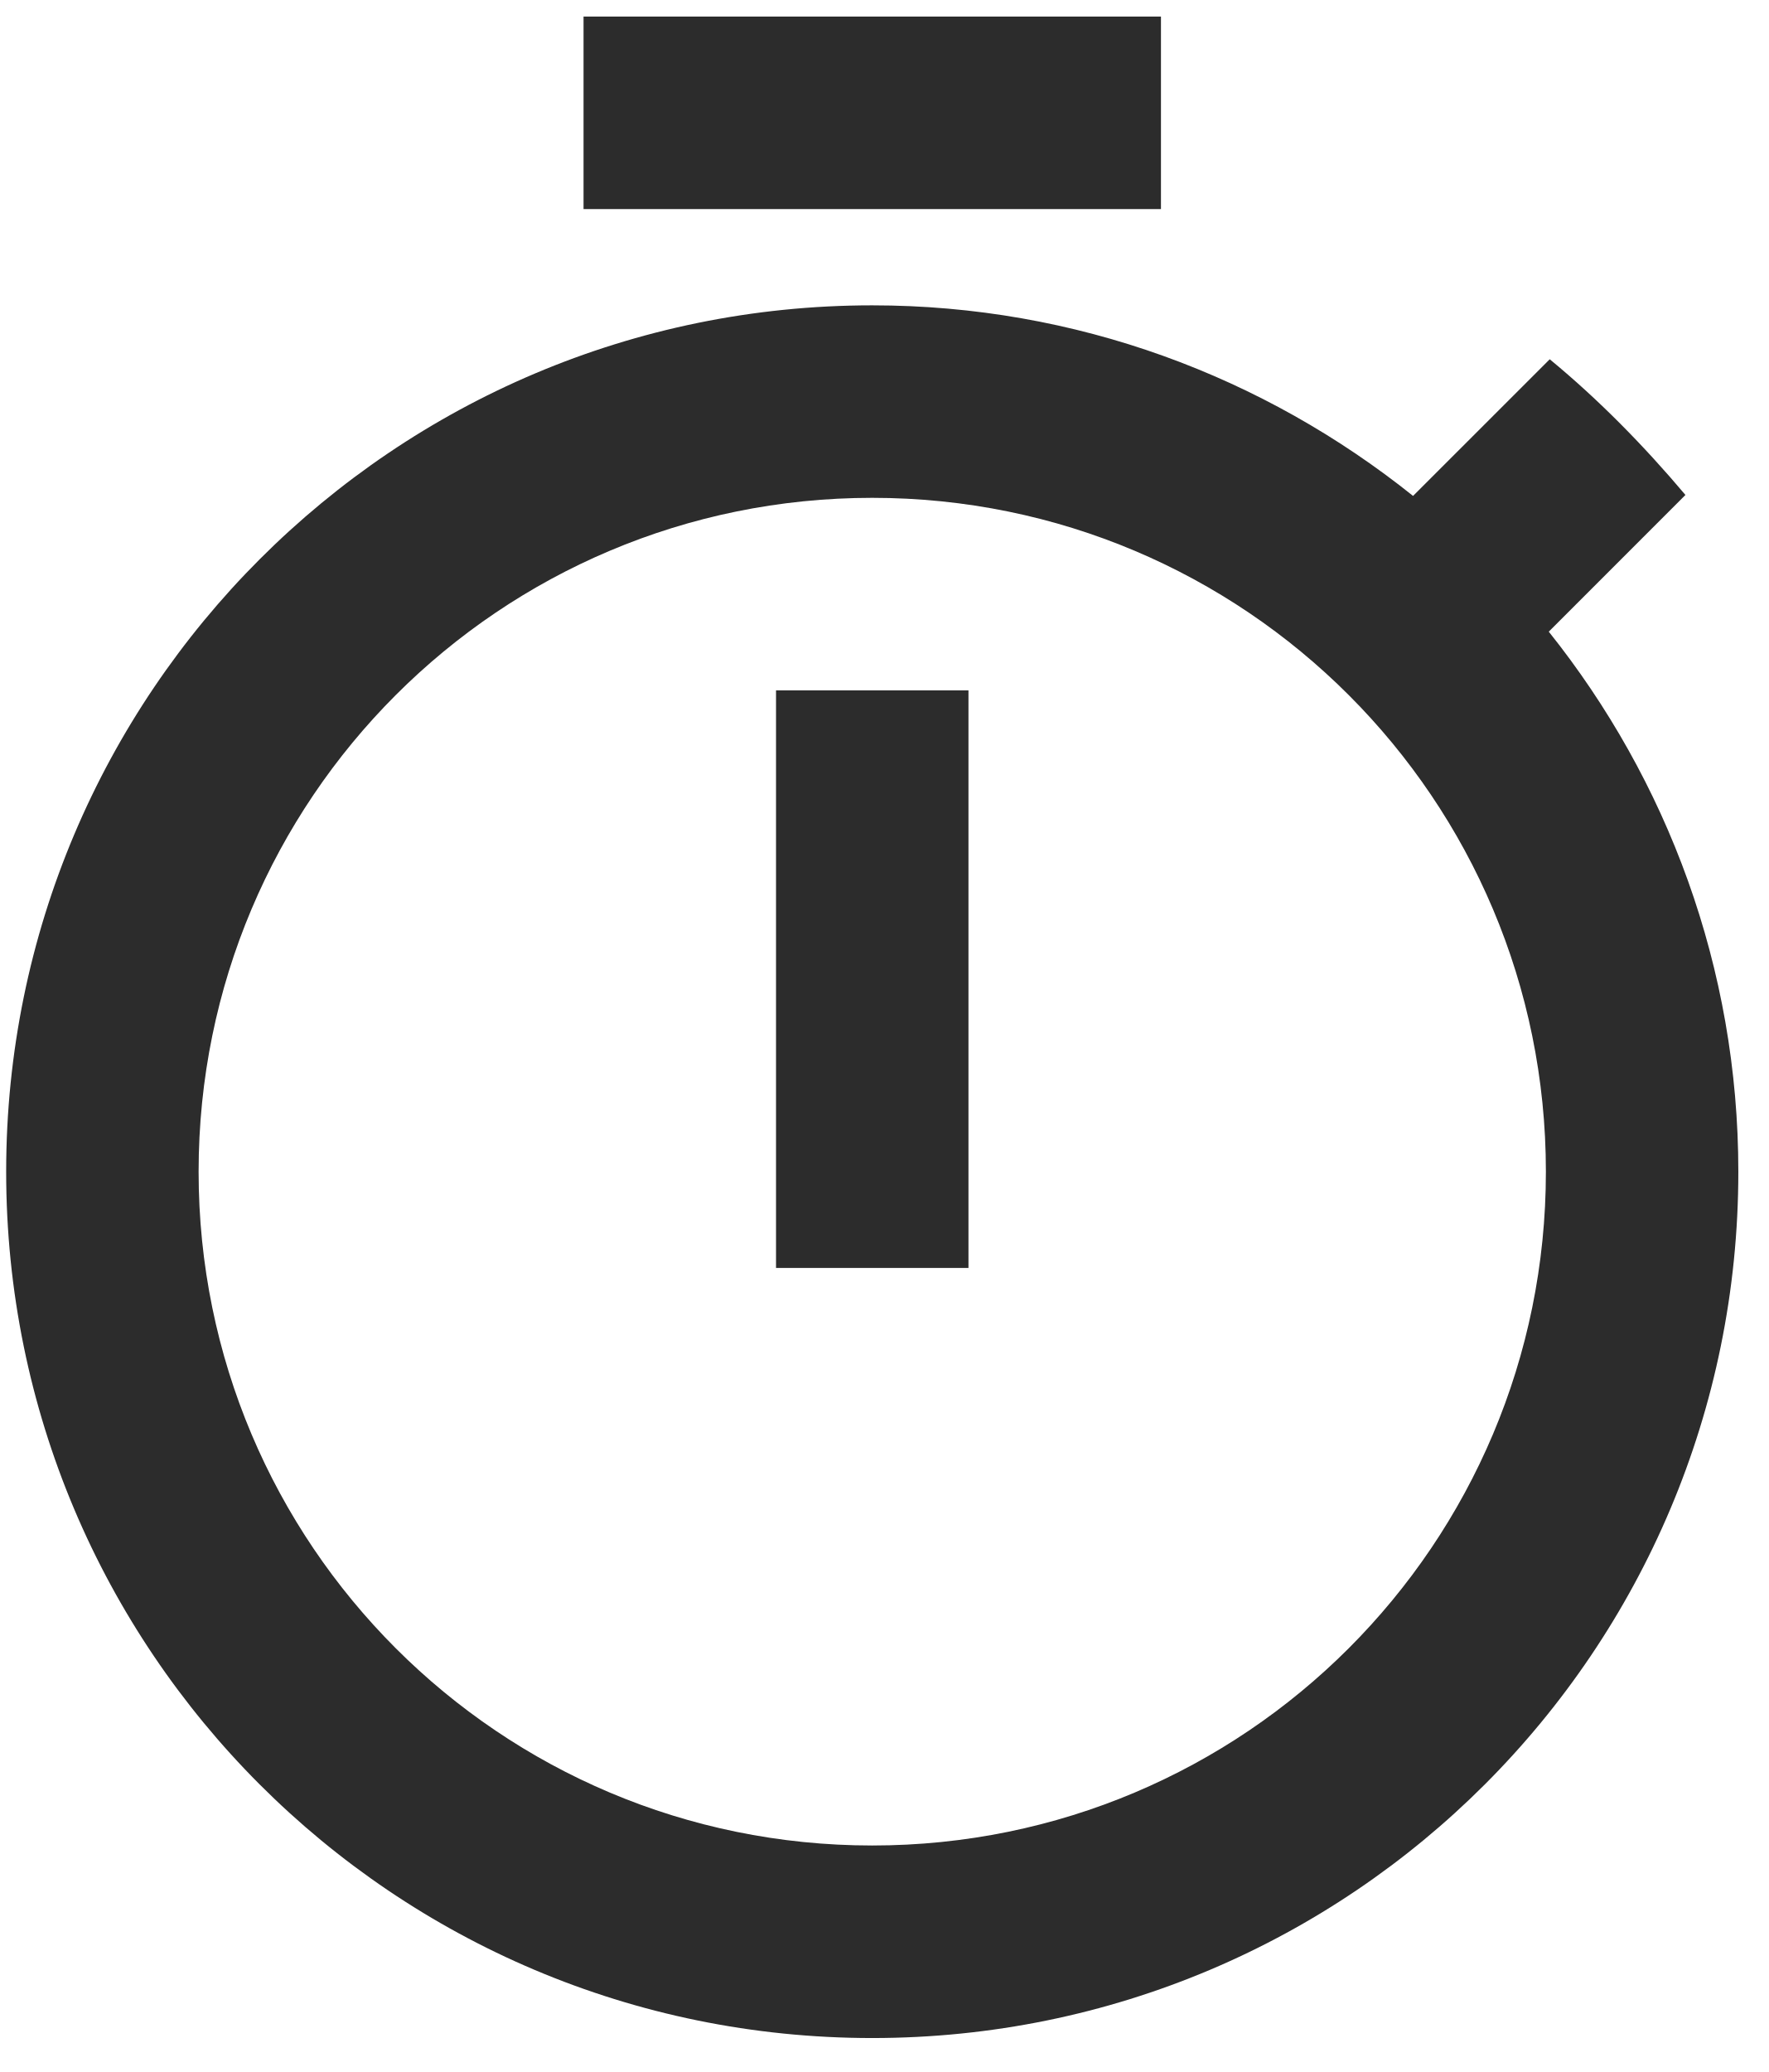
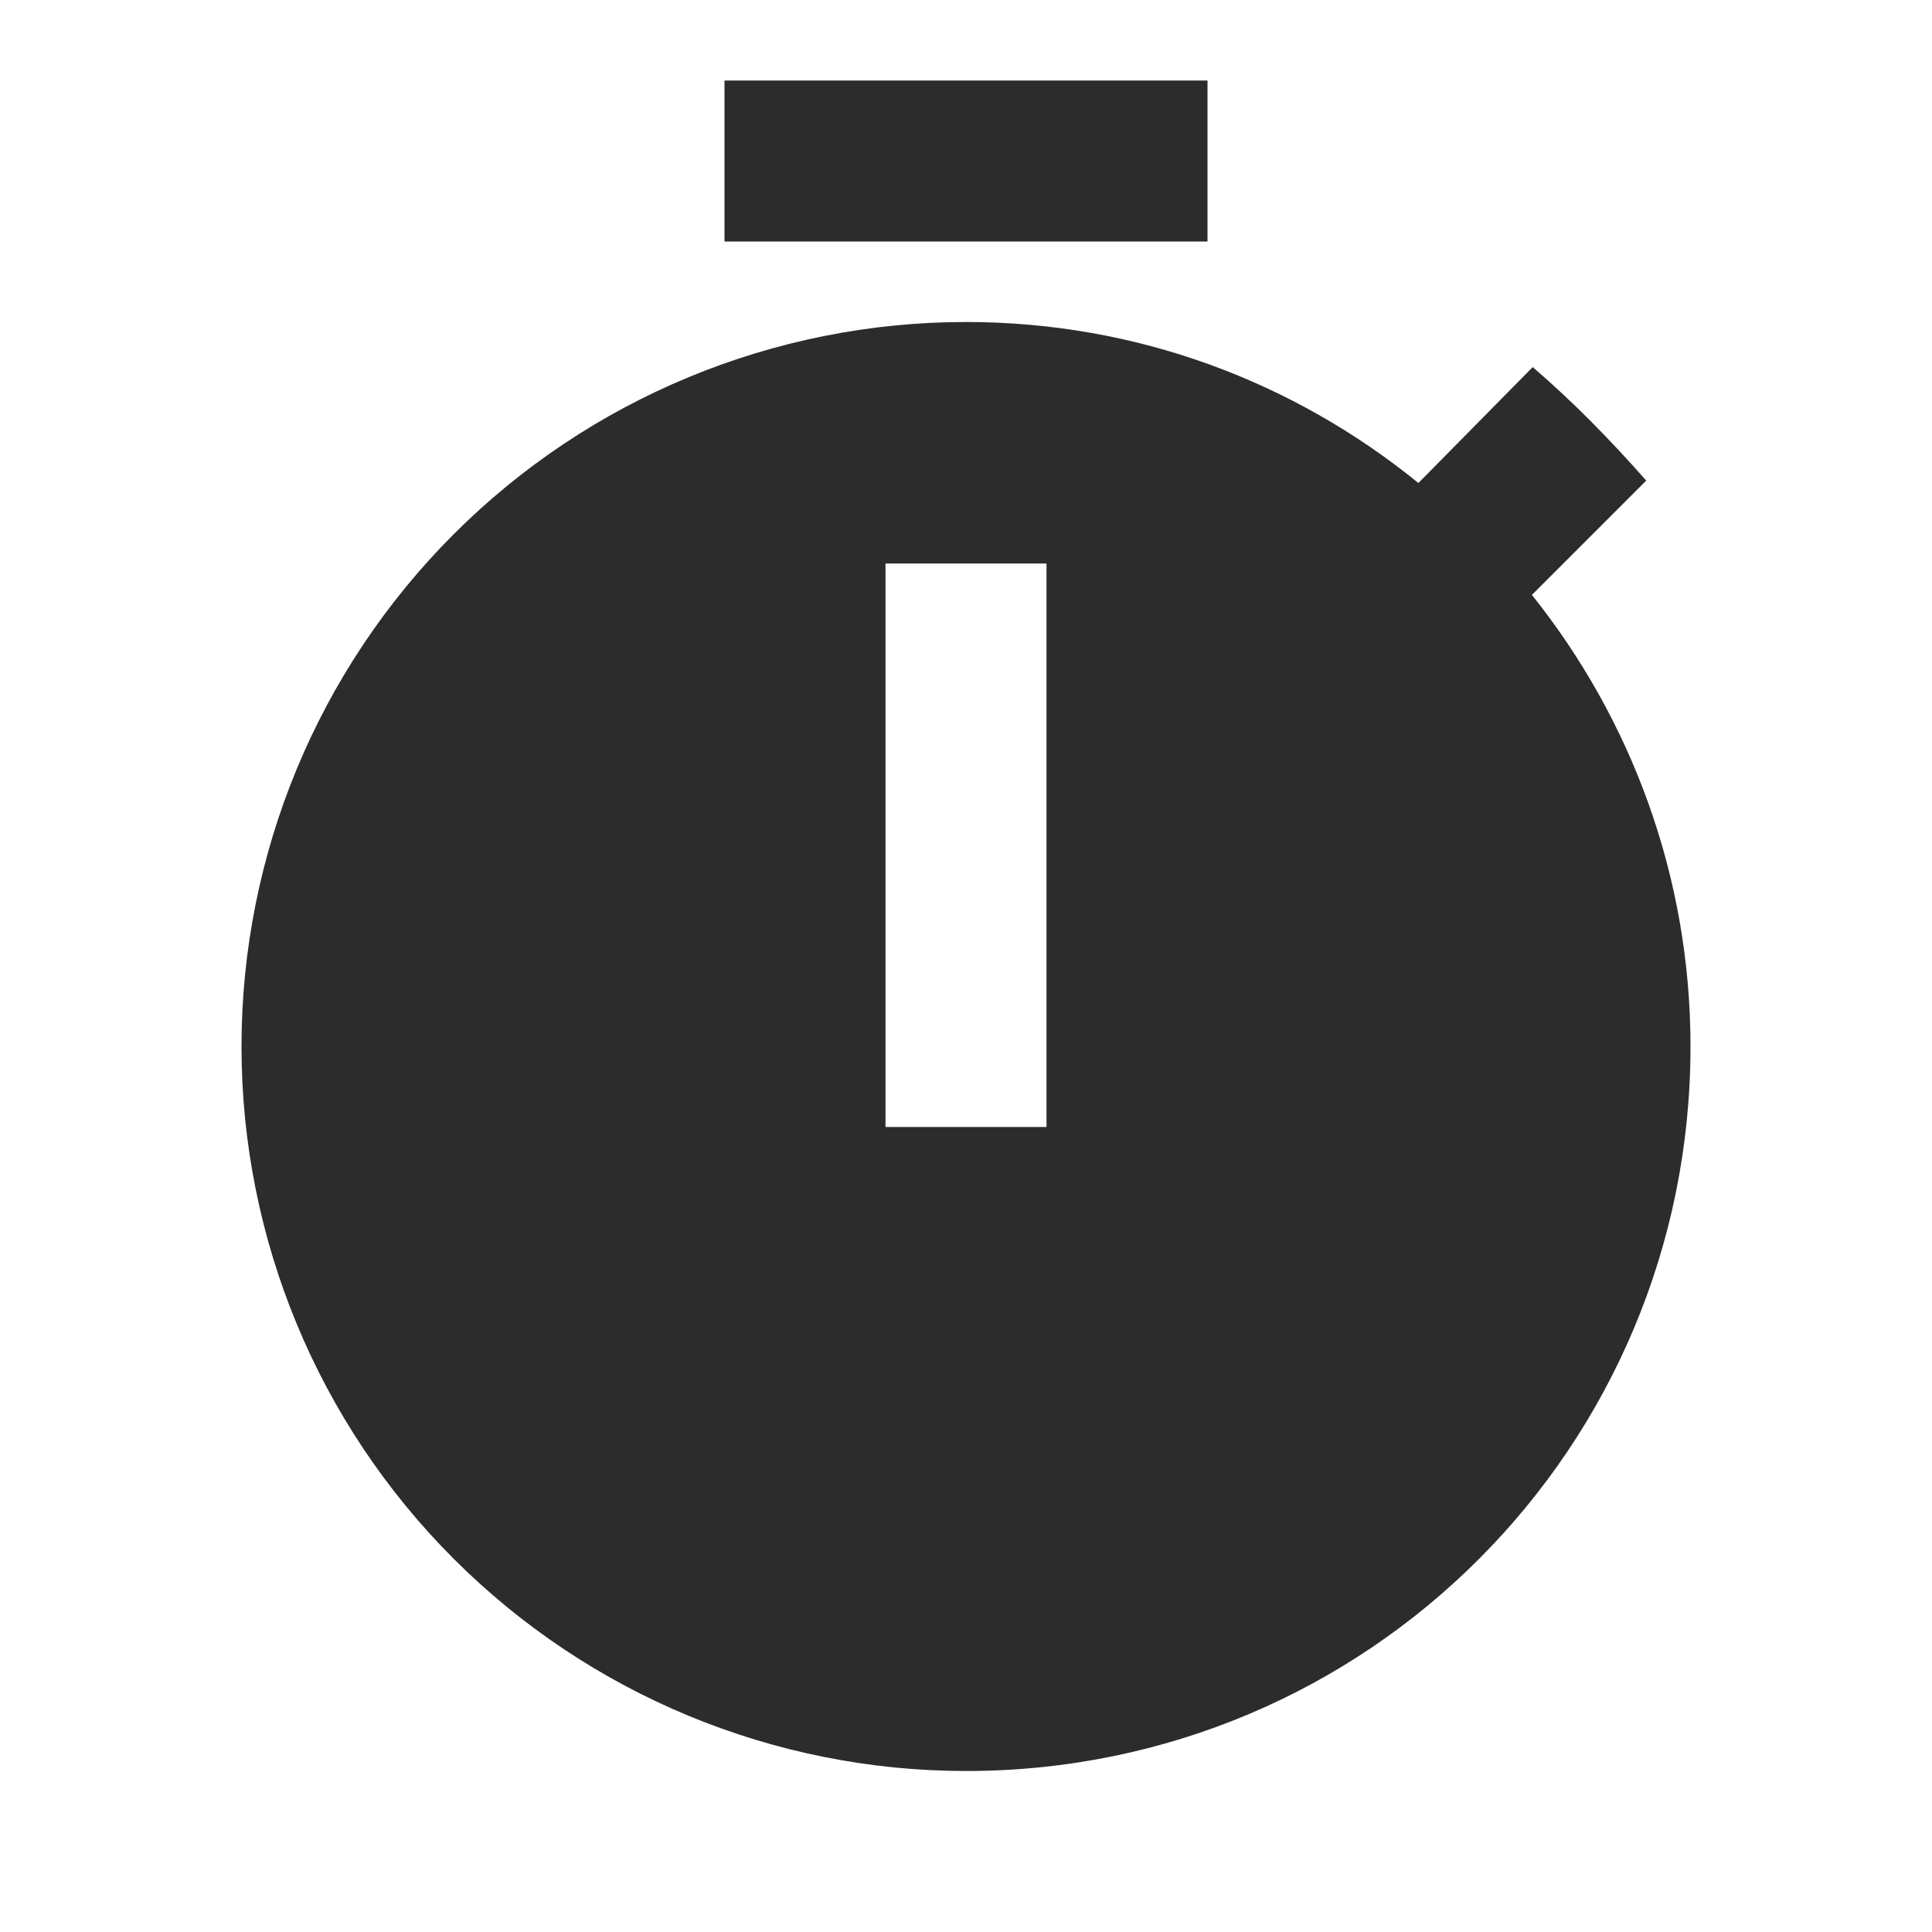
- <svg xmlns="http://www.w3.org/2000/svg" width="35" height="41" viewBox="0 0 35 41" fill="none">
-   <path d="M22.979 0.328H11.55V4.137H22.979V0.328ZM15.36 25.09H19.169V13.661H15.36V25.09ZM30.655 12.499L33.36 9.794C32.541 8.823 31.645 7.909 30.674 7.109L27.969 9.813C25.017 7.451 21.302 6.042 17.264 6.042C7.798 6.042 0.122 13.718 0.122 23.185C0.122 32.651 7.779 40.328 17.264 40.328C26.75 40.328 34.407 32.651 34.407 23.185C34.407 19.147 32.998 15.432 30.655 12.499ZM17.264 36.518C9.893 36.518 3.931 30.556 3.931 23.185C3.931 15.813 9.893 9.851 17.264 9.851C24.636 9.851 30.598 15.813 30.598 23.185C30.598 30.556 24.636 36.518 17.264 36.518Z" fill="#2C2C2C" />
+ <svg xmlns="http://www.w3.org/2000/svg" width="24" height="24" viewBox="0 0 24 24" fill="none">
+   <path d="M19.03 7.39L20.45 5.97C20 5.46 19.55 5 19.04 4.56L17.62 6C16.07 4.74 14.12 4 12 4C9.613 4 7.324 4.948 5.636 6.636C3.948 8.324 3 10.613 3 13C3 15.387 3.948 17.676 5.636 19.364C7.324 21.052 9.613 22 12 22C17 22 21 17.97 21 13C21 10.88 20.26 8.93 19.03 7.39ZM13 14H11V7H13V14ZM15 1H9V3H15V1Z" fill="#2c2c2c" />
</svg>
